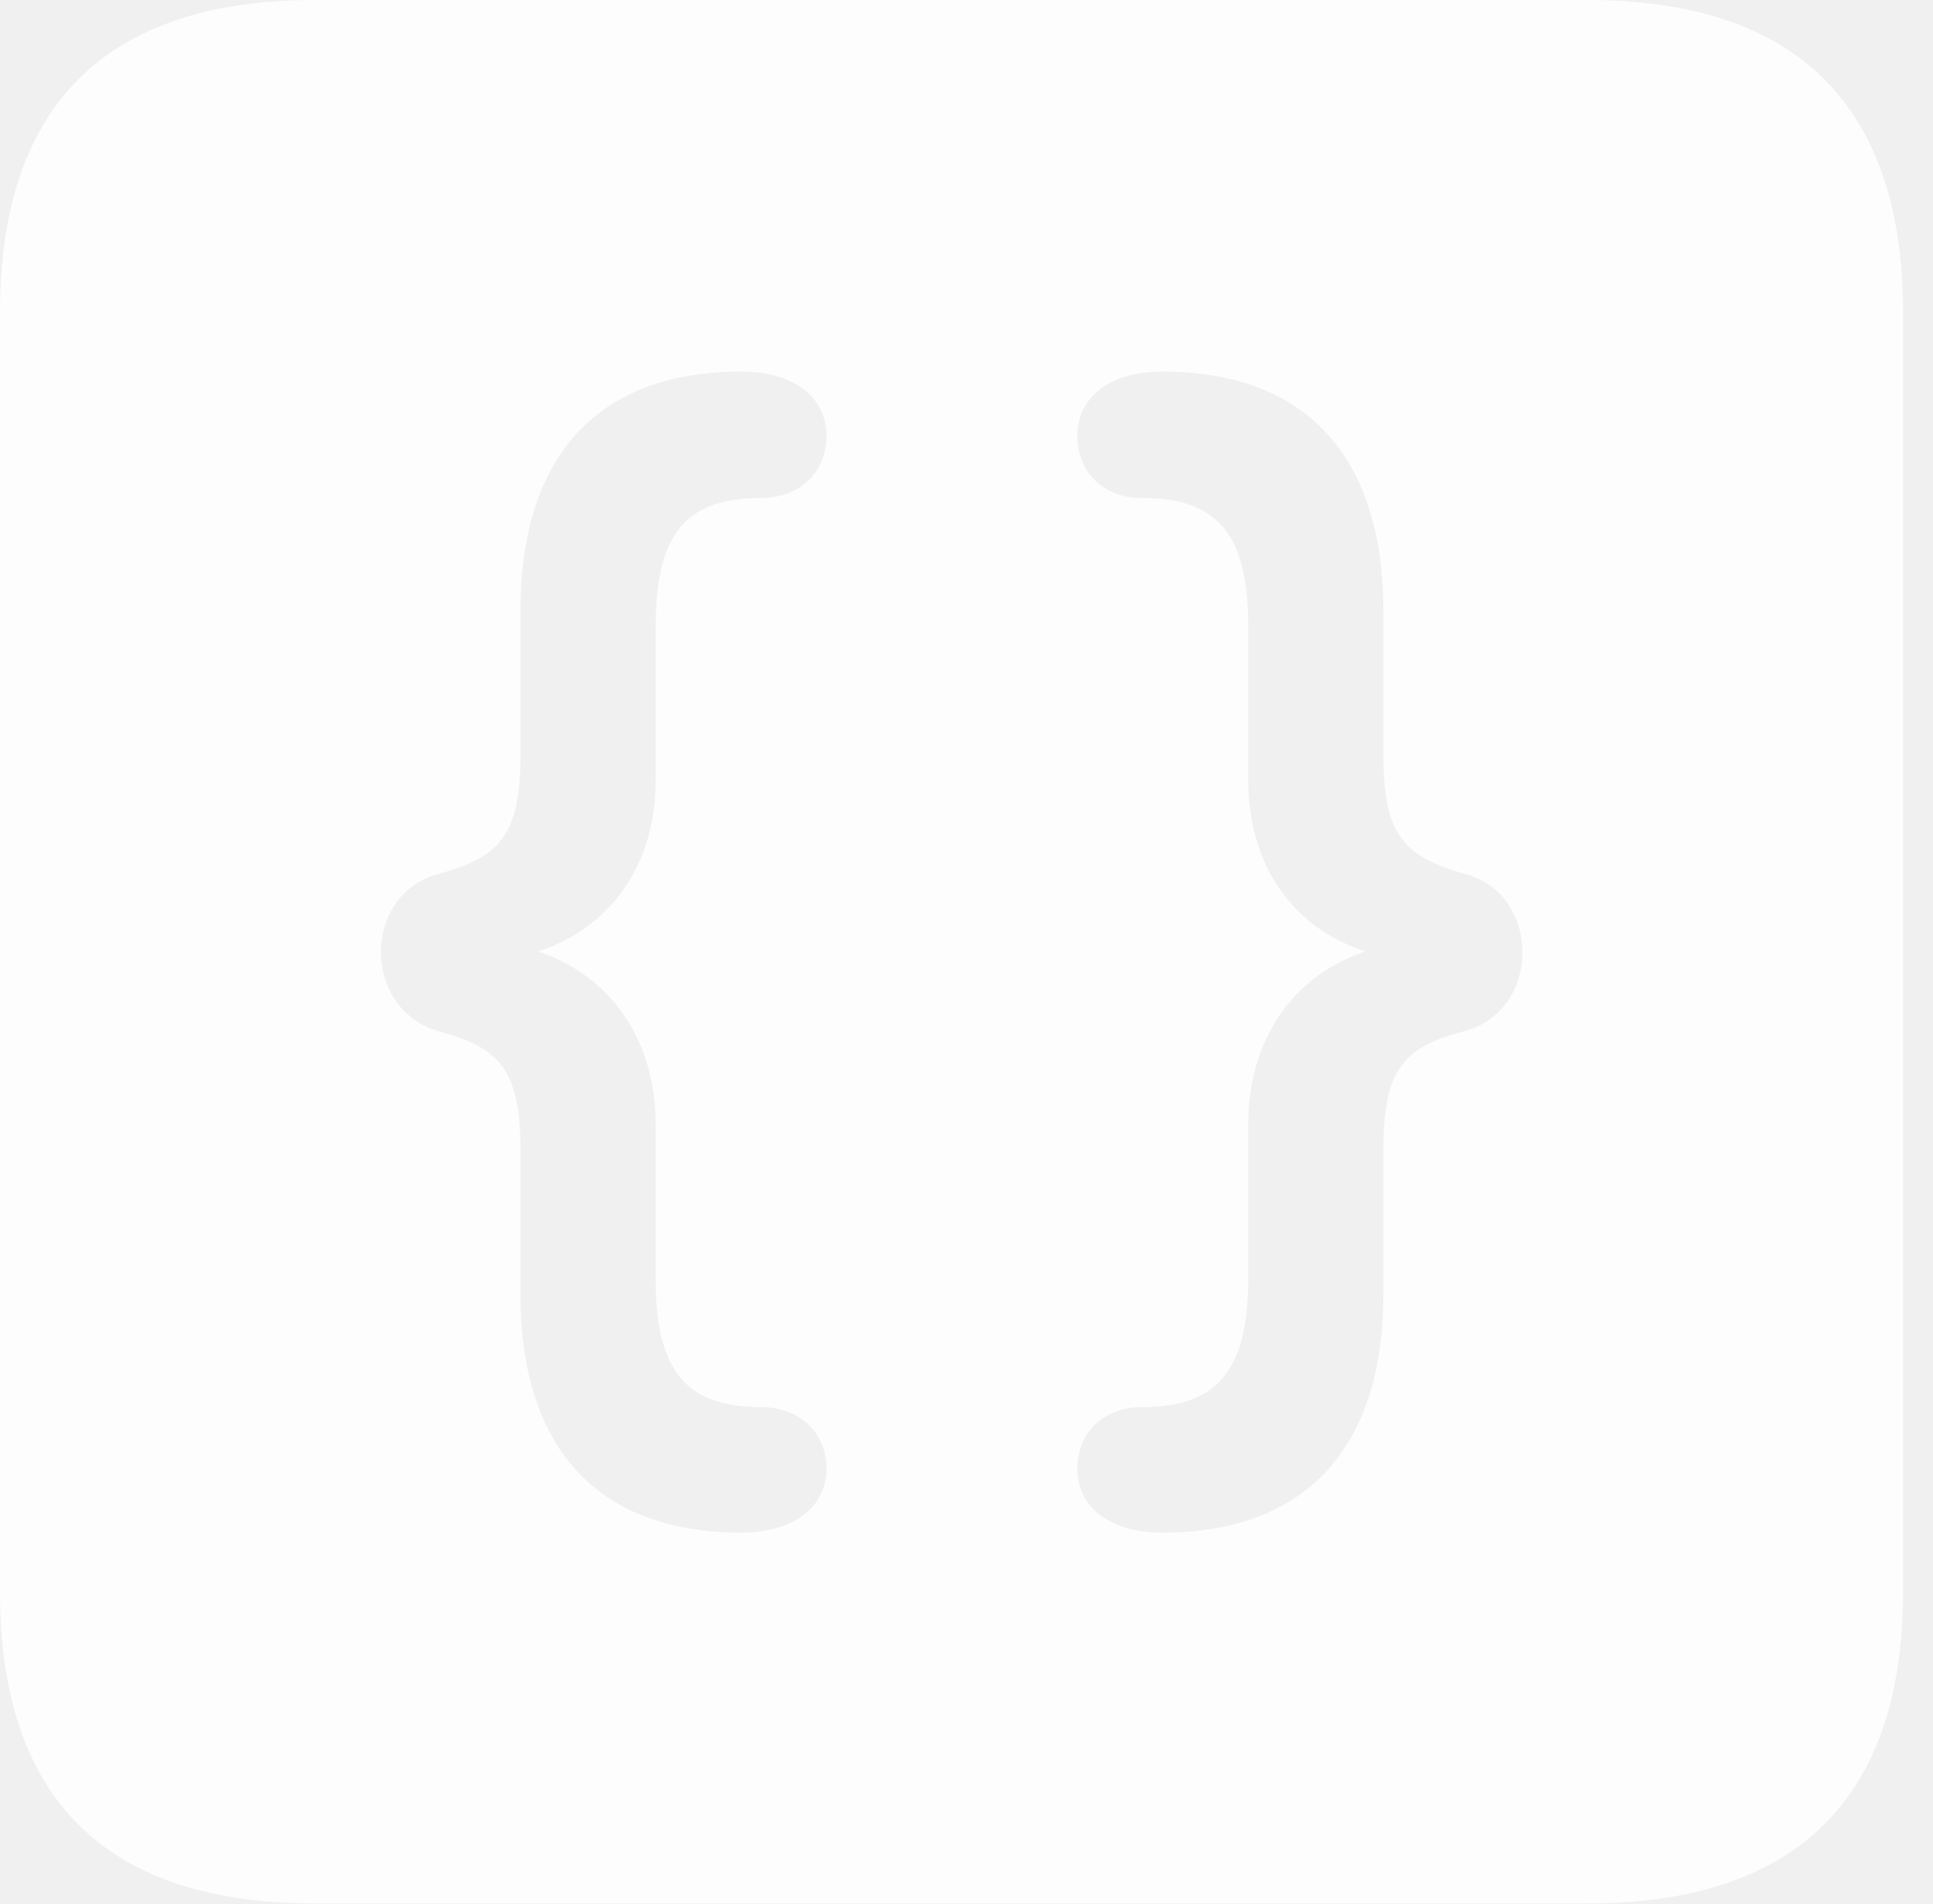
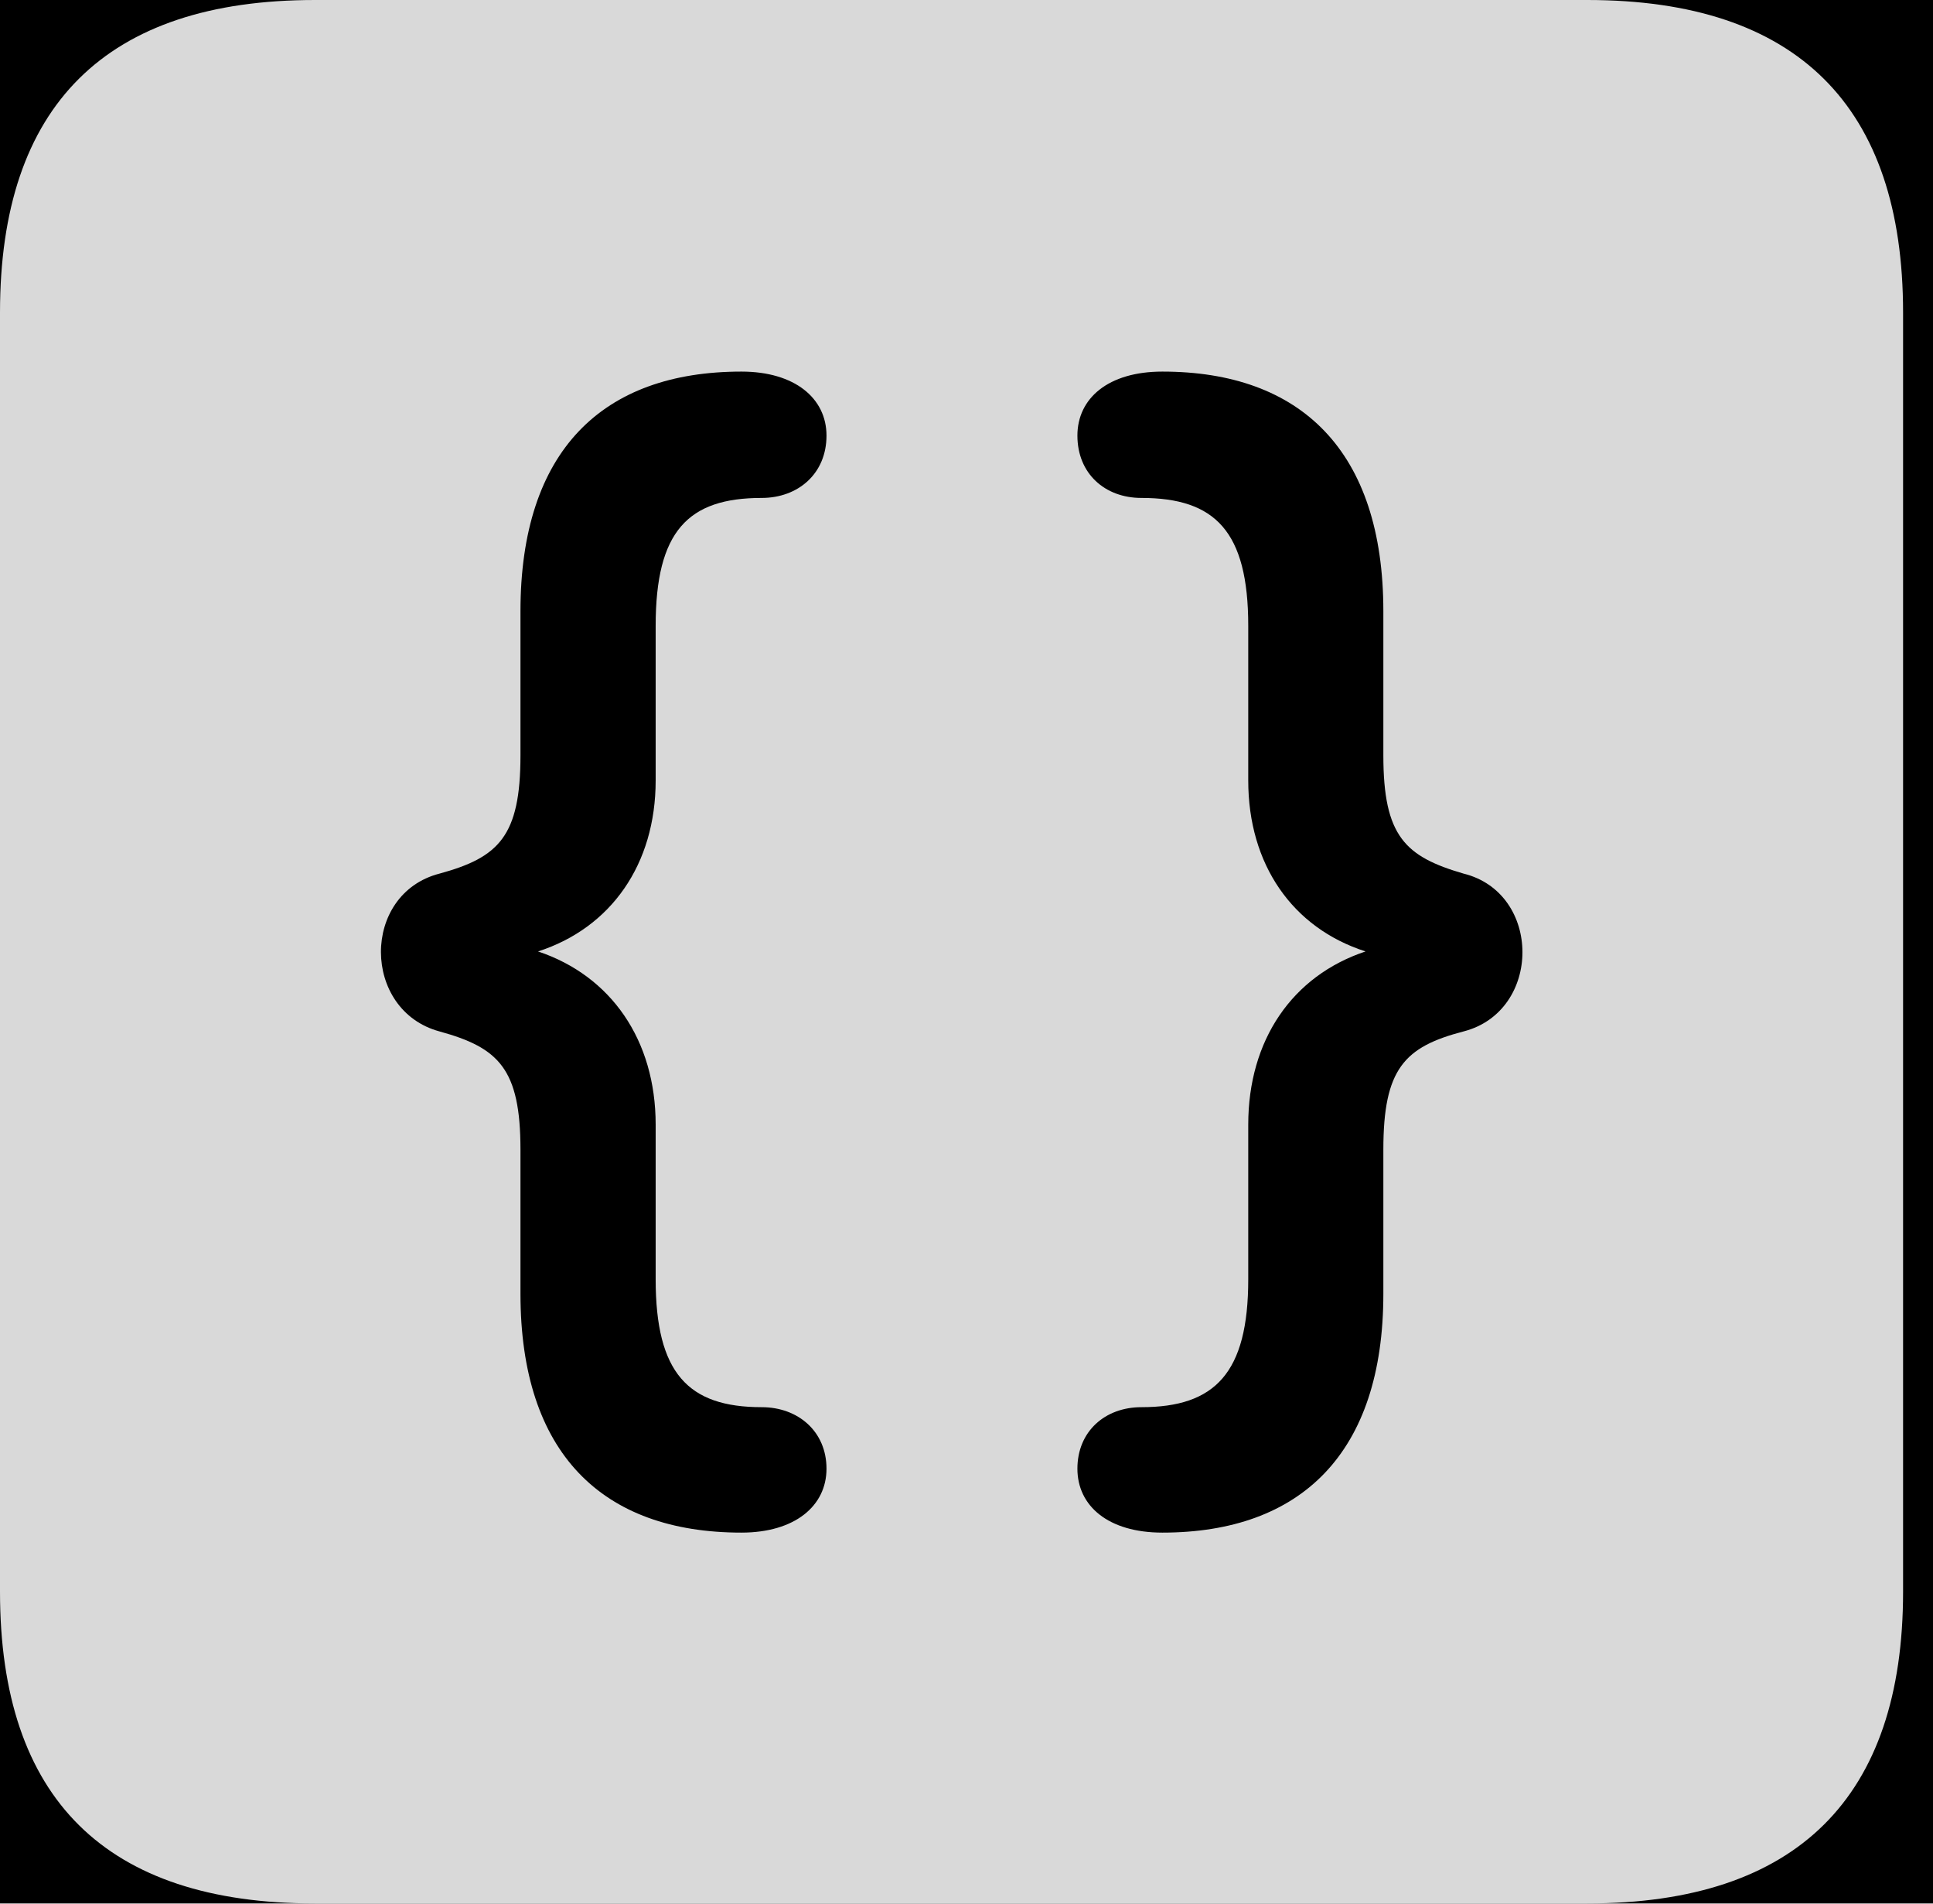
<svg xmlns="http://www.w3.org/2000/svg" version="1.1" viewBox="0 0 23.32 22.959">
  <g>
-     <rect height="22.959" opacity="0" width="23.32" x="0" y="0" />
+     <rect height="22.959" width="23.32" x="0" y="0" />
    <path d="M22.959 3.77L22.959 19.199C22.959 21.68 21.68 22.959 19.15 22.959L3.799 22.959C1.279 22.959 0 21.699 0 19.199L0 3.77C0 1.27 1.279 0 3.799 0L19.15 0C21.68 0 22.959 1.279 22.959 3.77ZM6.279 7.373L6.279 9.111C6.279 10.088 6.016 10.342 5.303 10.537C4.355 10.781 4.365 12.188 5.303 12.441C6.016 12.637 6.279 12.891 6.279 13.867L6.279 15.605C6.279 17.529 7.266 18.486 8.945 18.486C9.59 18.486 9.971 18.164 9.971 17.715C9.971 17.266 9.629 16.973 9.189 16.973C8.301 16.973 7.91 16.562 7.91 15.43L7.91 13.565C7.91 12.545 7.371 11.77 6.491 11.476C7.371 11.192 7.91 10.425 7.91 9.414L7.91 7.549C7.91 6.406 8.301 6.006 9.189 6.006C9.629 6.006 9.971 5.713 9.971 5.254C9.971 4.805 9.59 4.482 8.945 4.482C7.266 4.482 6.279 5.439 6.279 7.373ZM12.998 5.254C12.998 5.713 13.33 6.006 13.77 6.006C14.658 6.006 15.059 6.406 15.059 7.549L15.059 9.414C15.059 10.425 15.59 11.192 16.474 11.476C15.59 11.77 15.059 12.545 15.059 13.565L15.059 15.43C15.059 16.562 14.658 16.973 13.77 16.973C13.33 16.973 12.998 17.266 12.998 17.715C12.998 18.164 13.369 18.486 14.023 18.486C15.693 18.486 16.689 17.529 16.689 15.605L16.689 13.867C16.689 12.891 16.943 12.627 17.656 12.441C18.604 12.197 18.604 10.771 17.656 10.537C16.953 10.332 16.689 10.088 16.689 9.111L16.689 7.373C16.689 5.439 15.693 4.482 14.023 4.482C13.369 4.482 12.998 4.805 12.998 5.254Z" fill="white" fill-opacity="0.85" />
  </g>
</svg>
